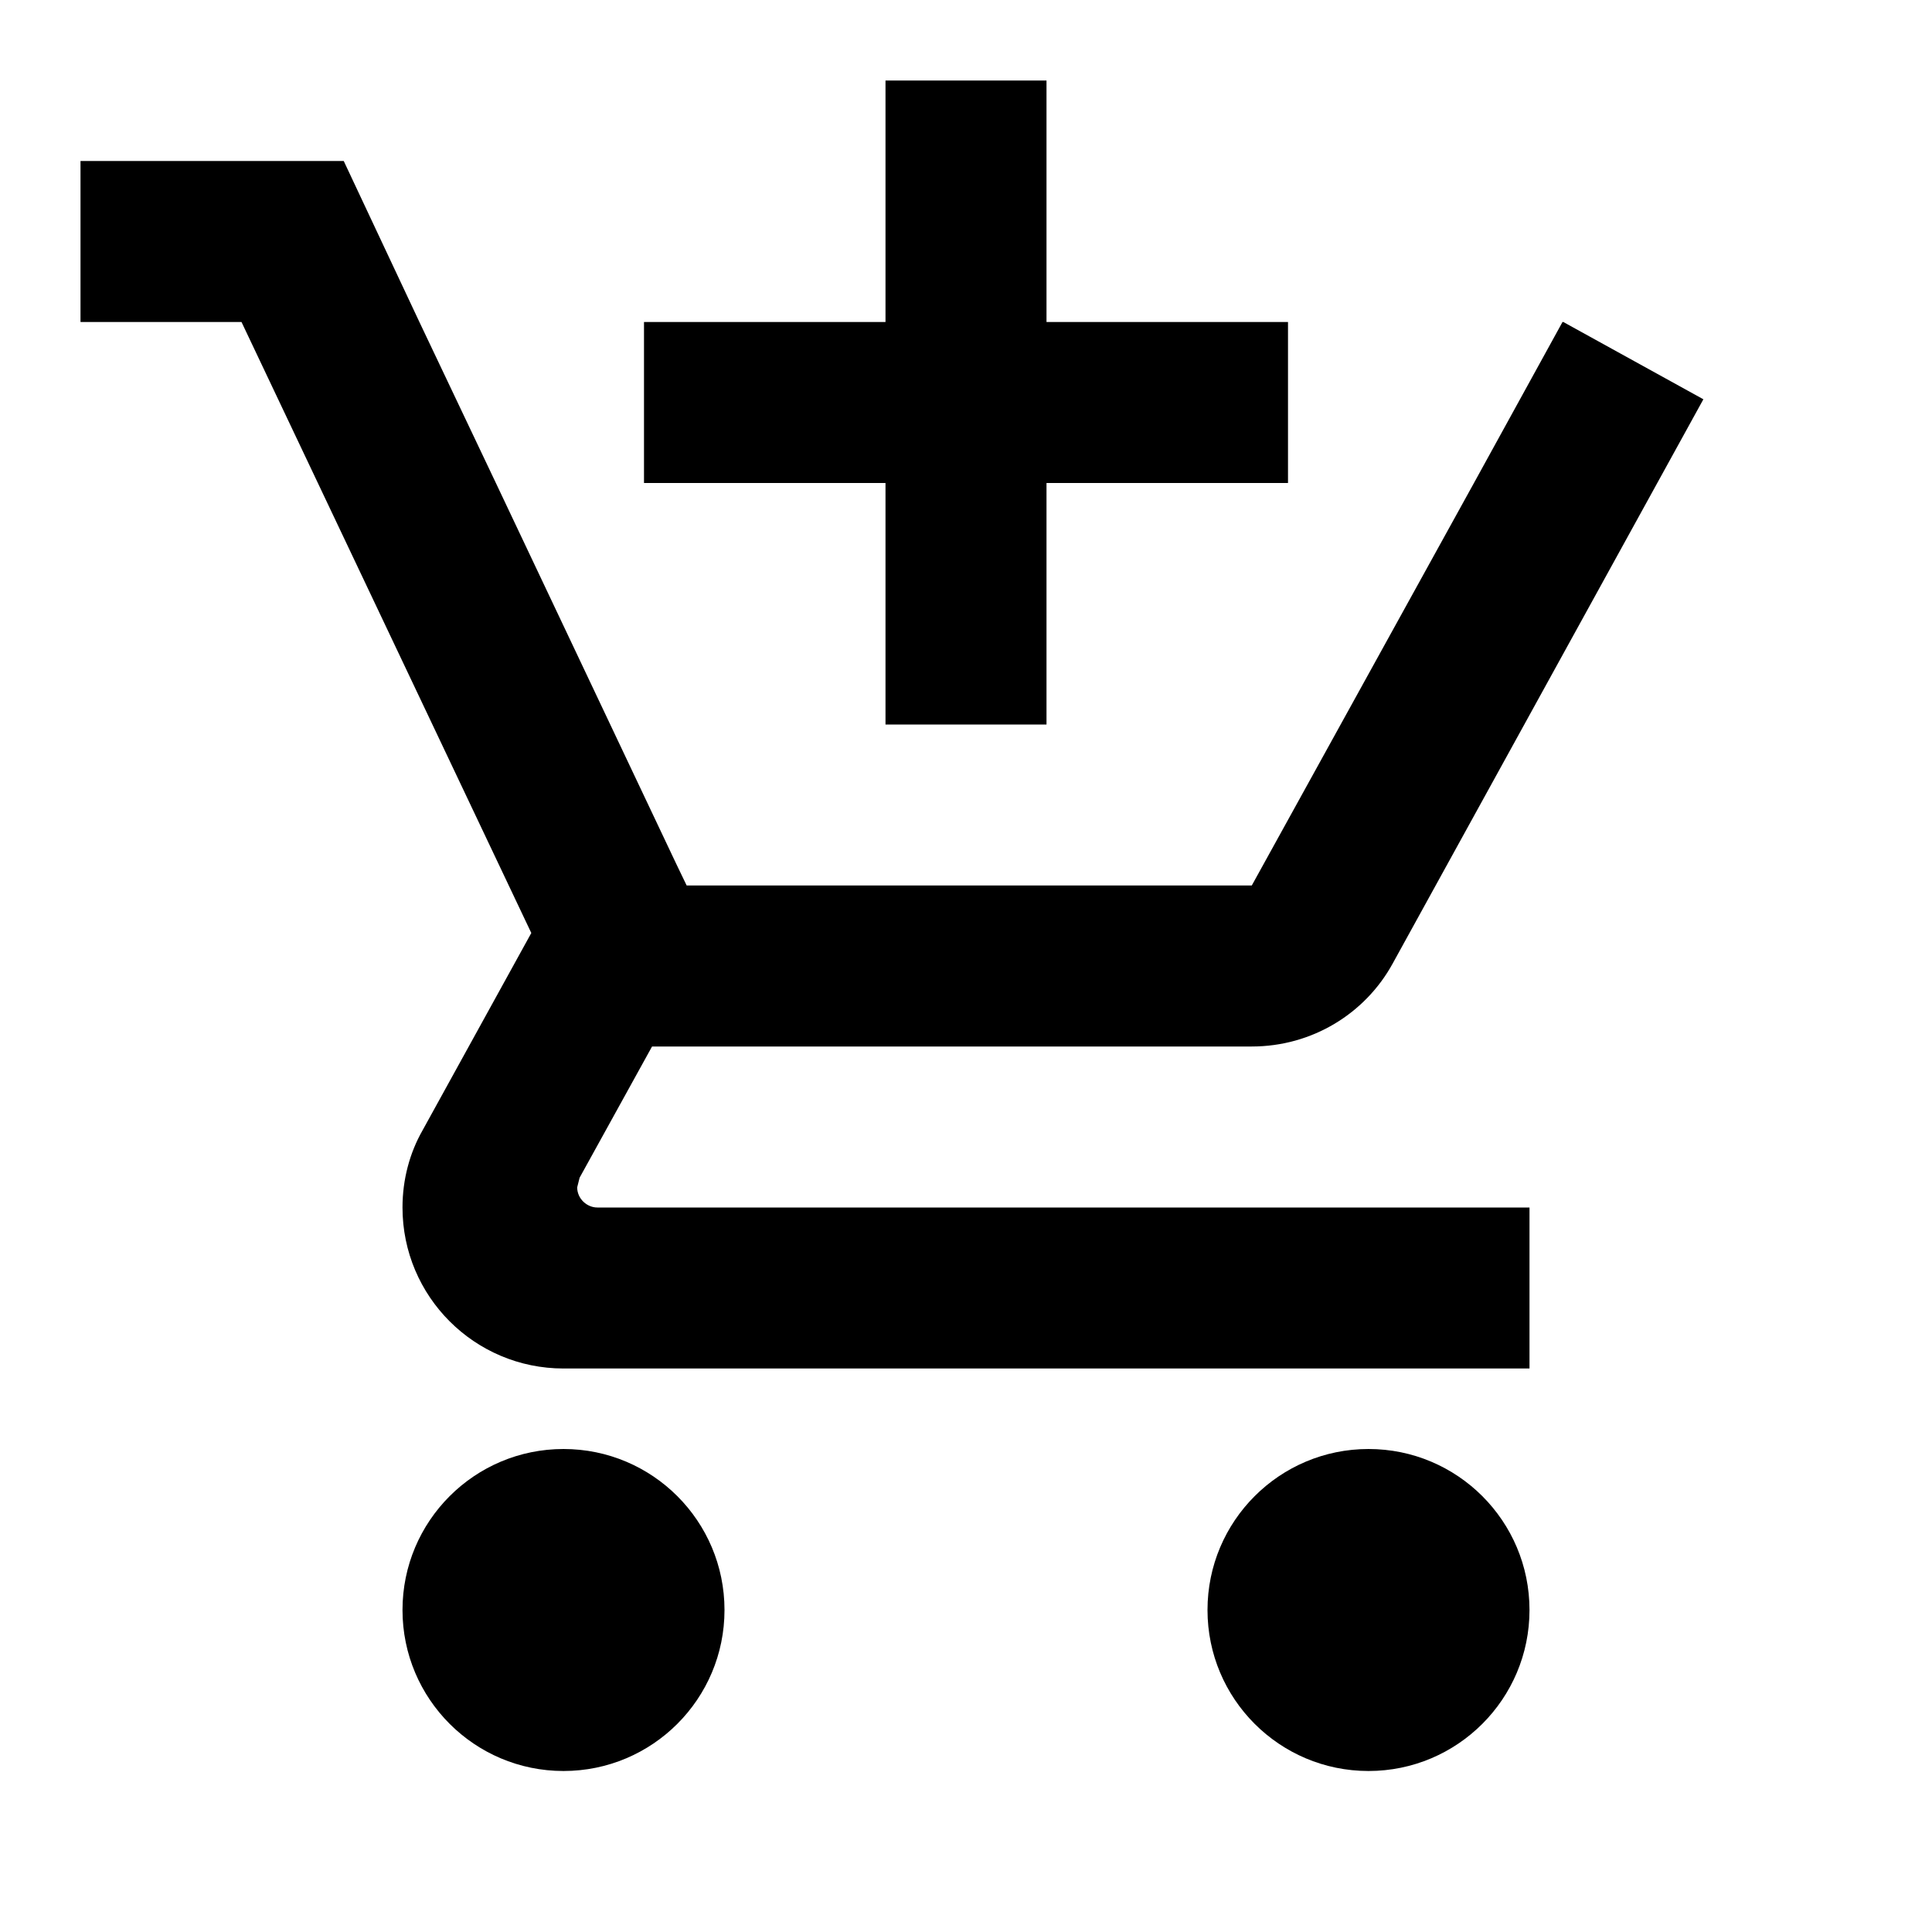
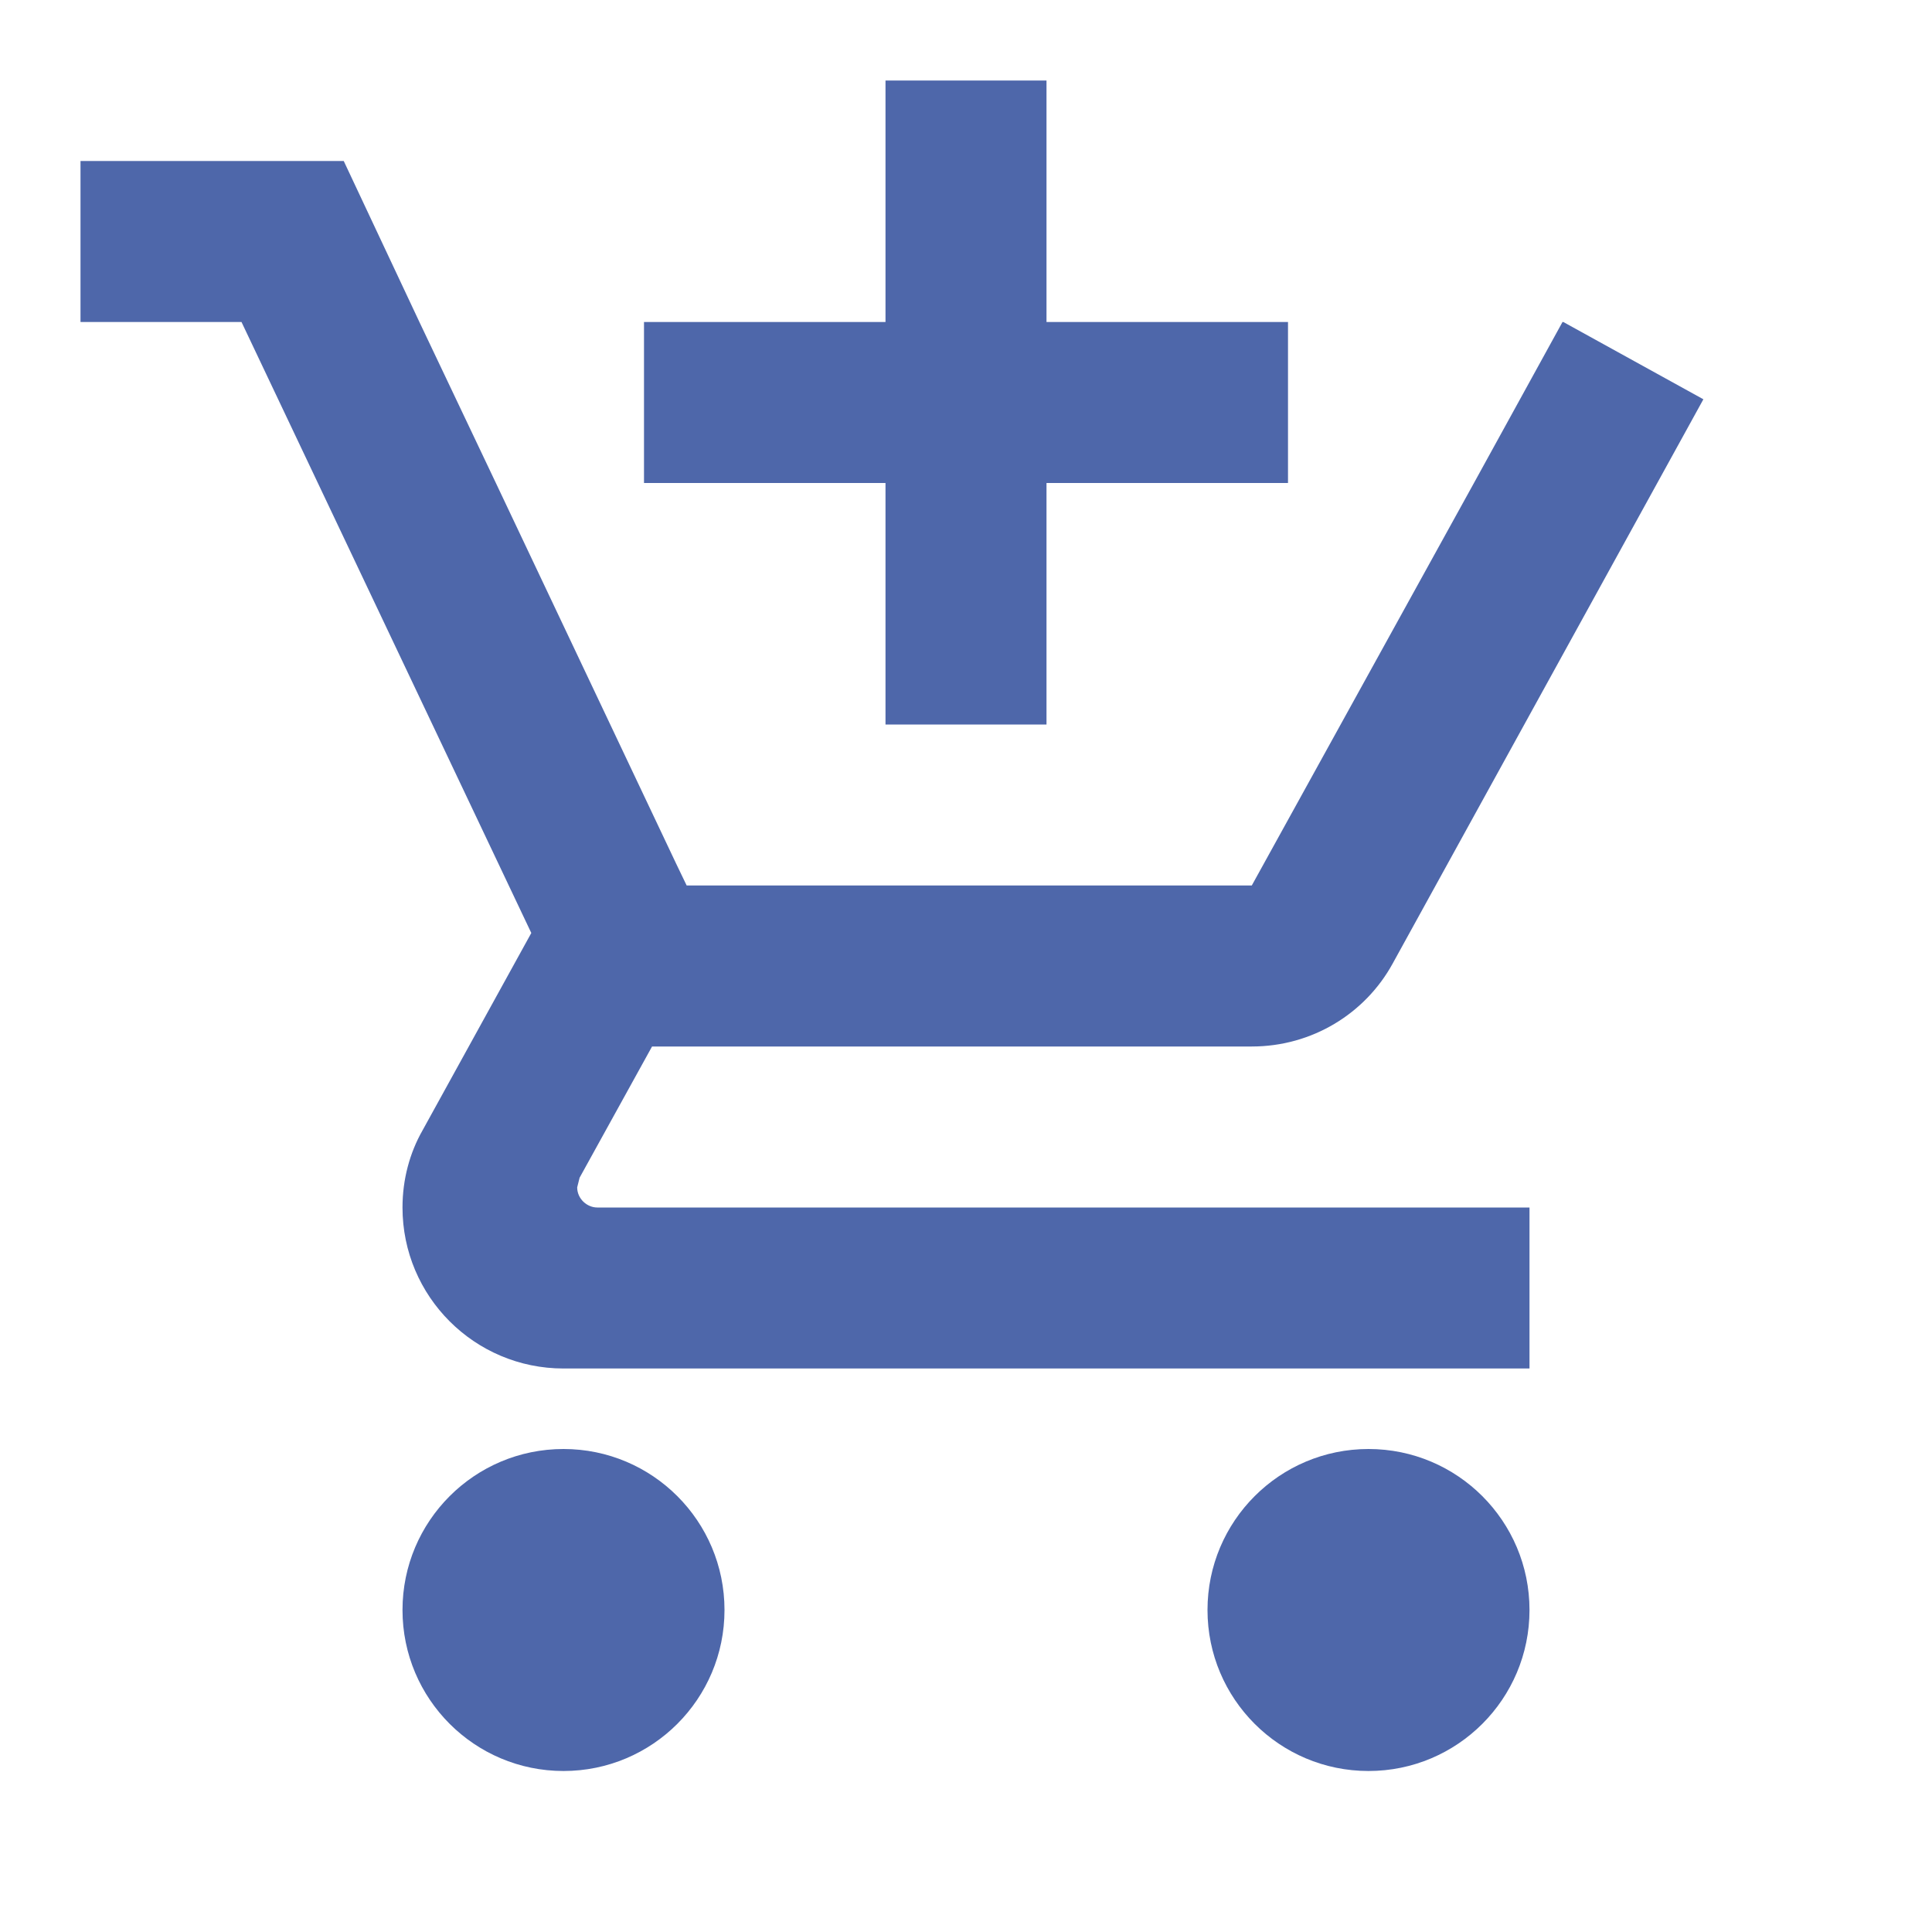
<svg xmlns="http://www.w3.org/2000/svg" version="1.1" width="24" height="24" viewBox="0 0 24 24">
  <path d="M11,9H13V6H16V4H13V1H11V4H8V6H11M7,18A2,2 0 0,0 5,20A2,2 0 0,0 7,22A2,2 0 0,0 9,20A2,2 0 0,0 7,18M17,18A2,2 0 0,0 15,20A2,2 0 0,0 17,22A2,2 0 0,0 19,20A2,2 0 0,0 17,18M7.17,14.75L7.2,14.63L8.1,13H15.55C16.3,13 16.96,12.59 17.3,11.97L21.16,4.96L19.42,4H19.41L18.31,6L15.55,11H8.53L8.4,10.73L6.16,6L5.21,4L4.27,2H1V4H3L6.6,11.59L5.25,14.04C5.09,14.32 5,14.65 5,15A2,2 0 0,0 7,17H19V15H7.42C7.29,15 7.17,14.89 7.17,14.75Z" />
+   <style>
+     path {
+       fill: #4e67aa;
+     }
+     @media (prefers-color-scheme:dark) {
+       path {
+         fill: #fefefe;
+       }
+     }
+   </style>
</svg>
